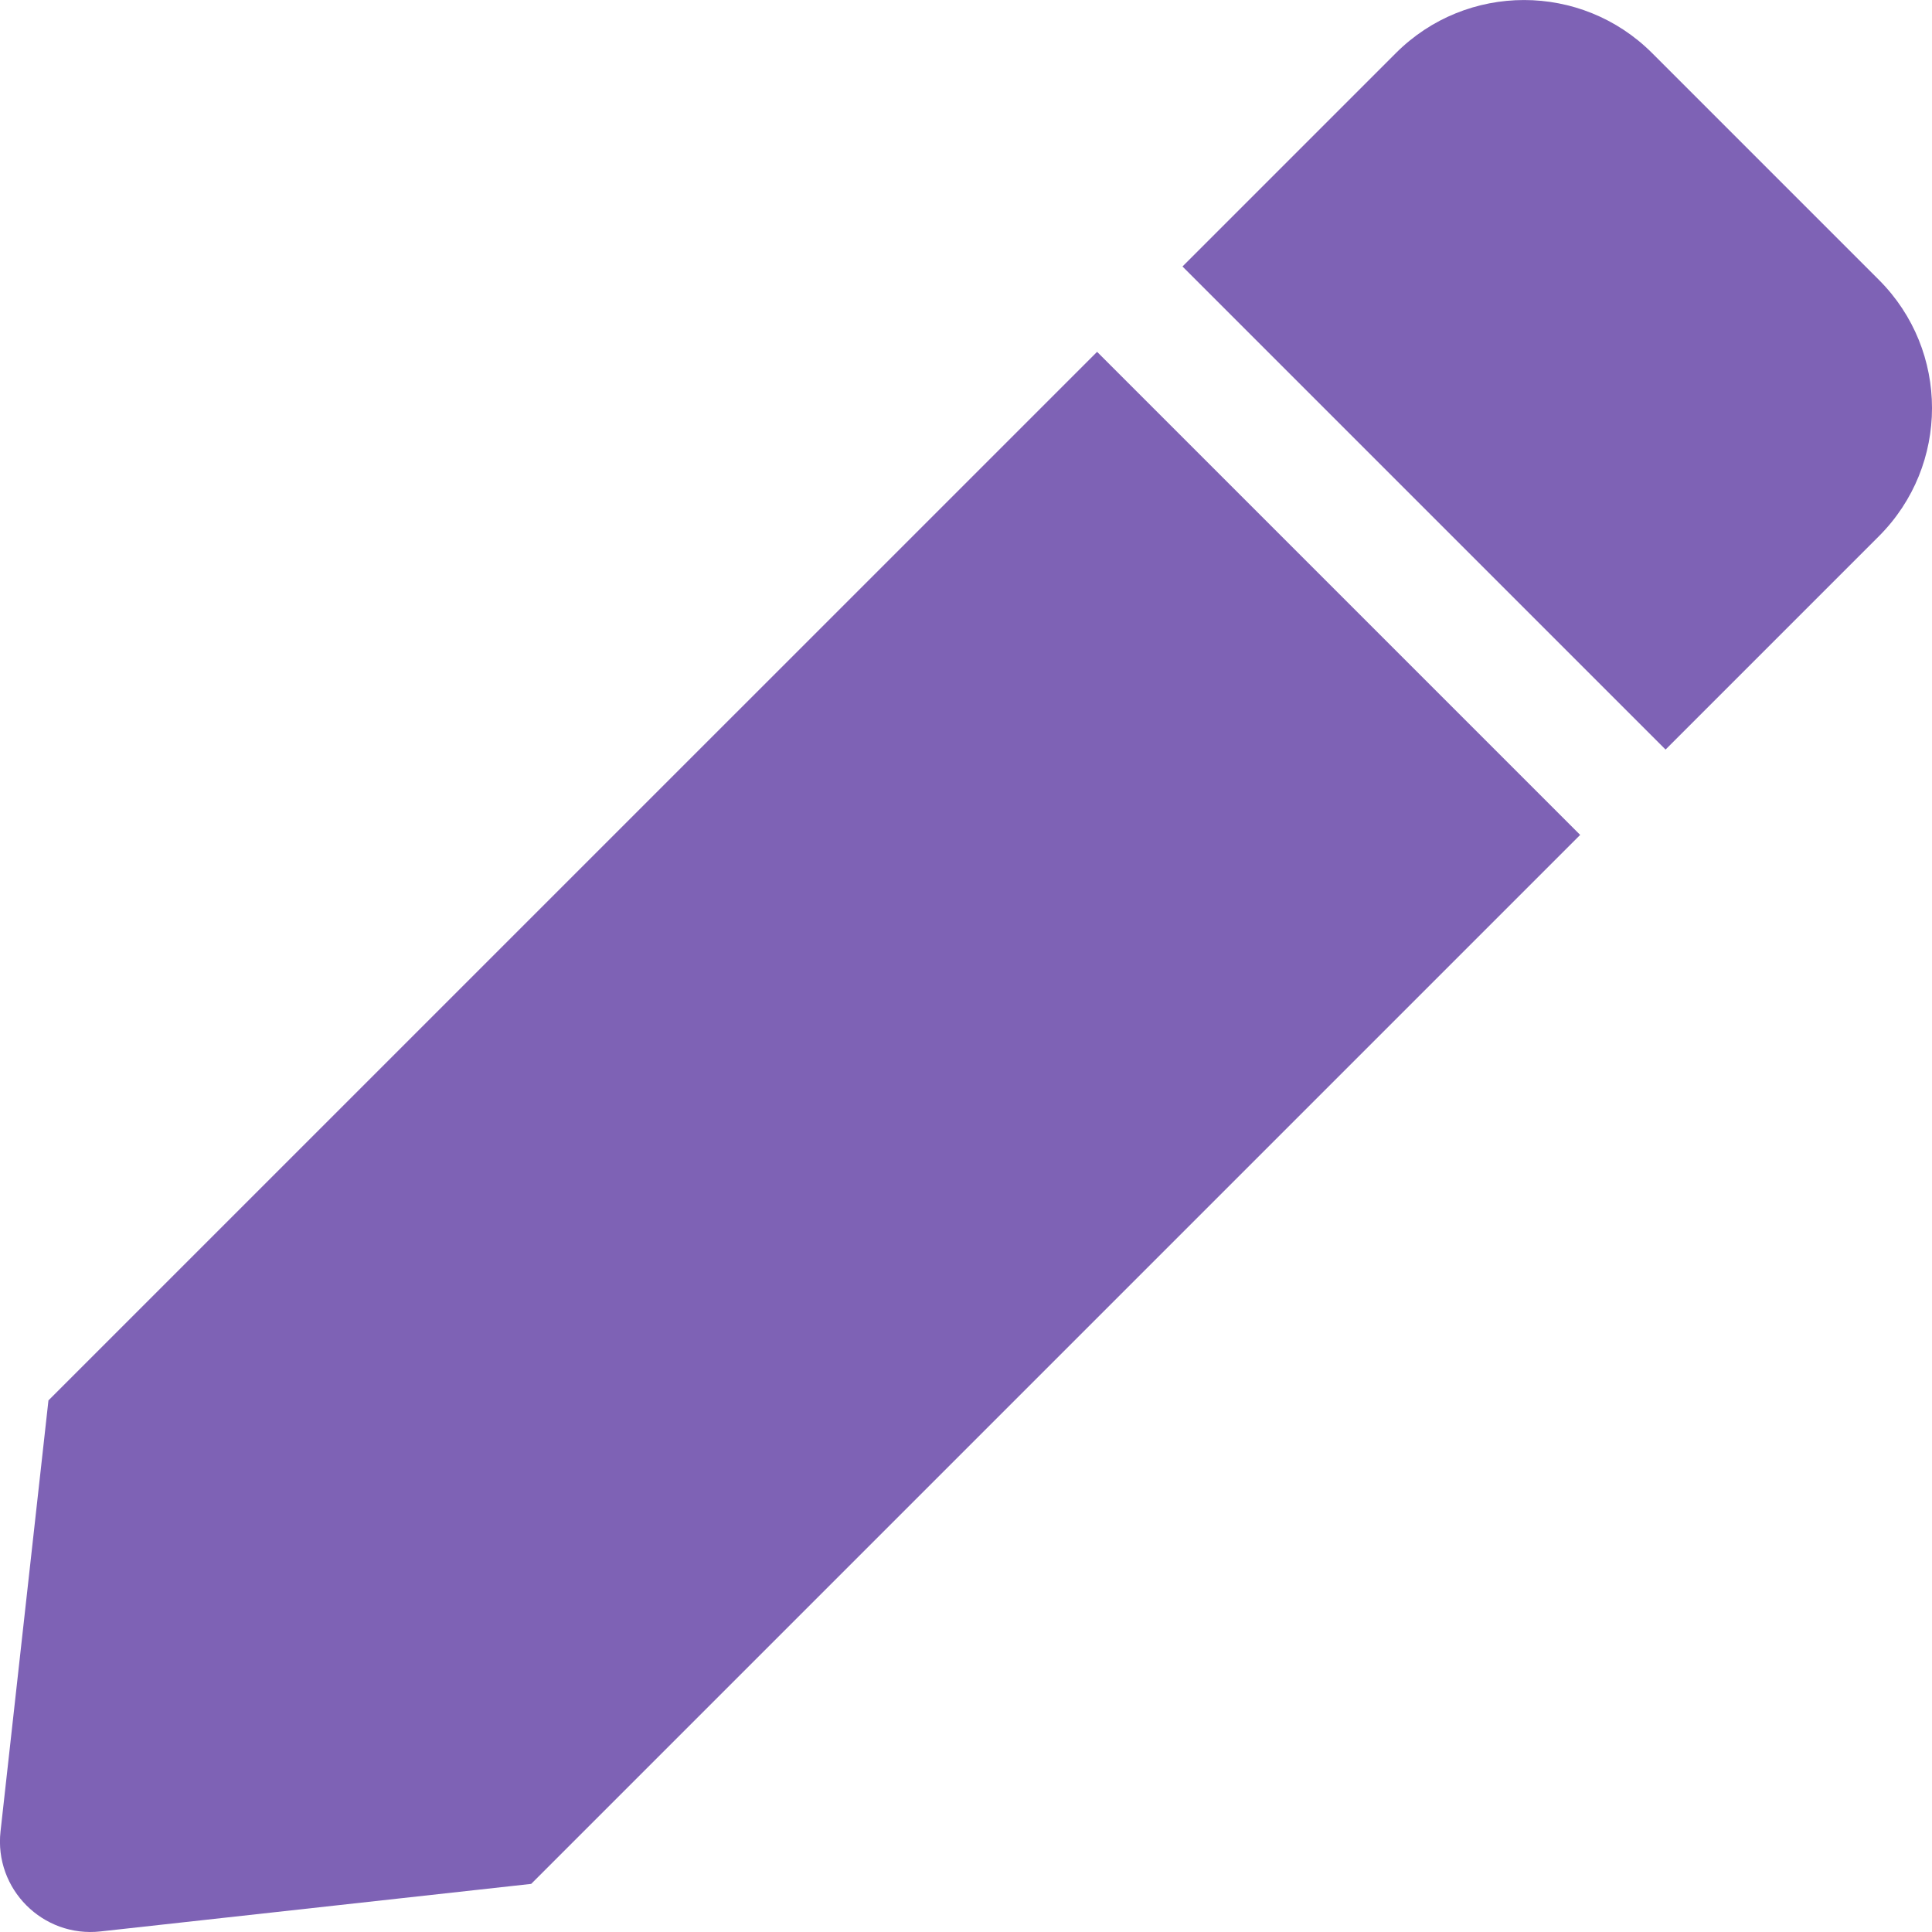
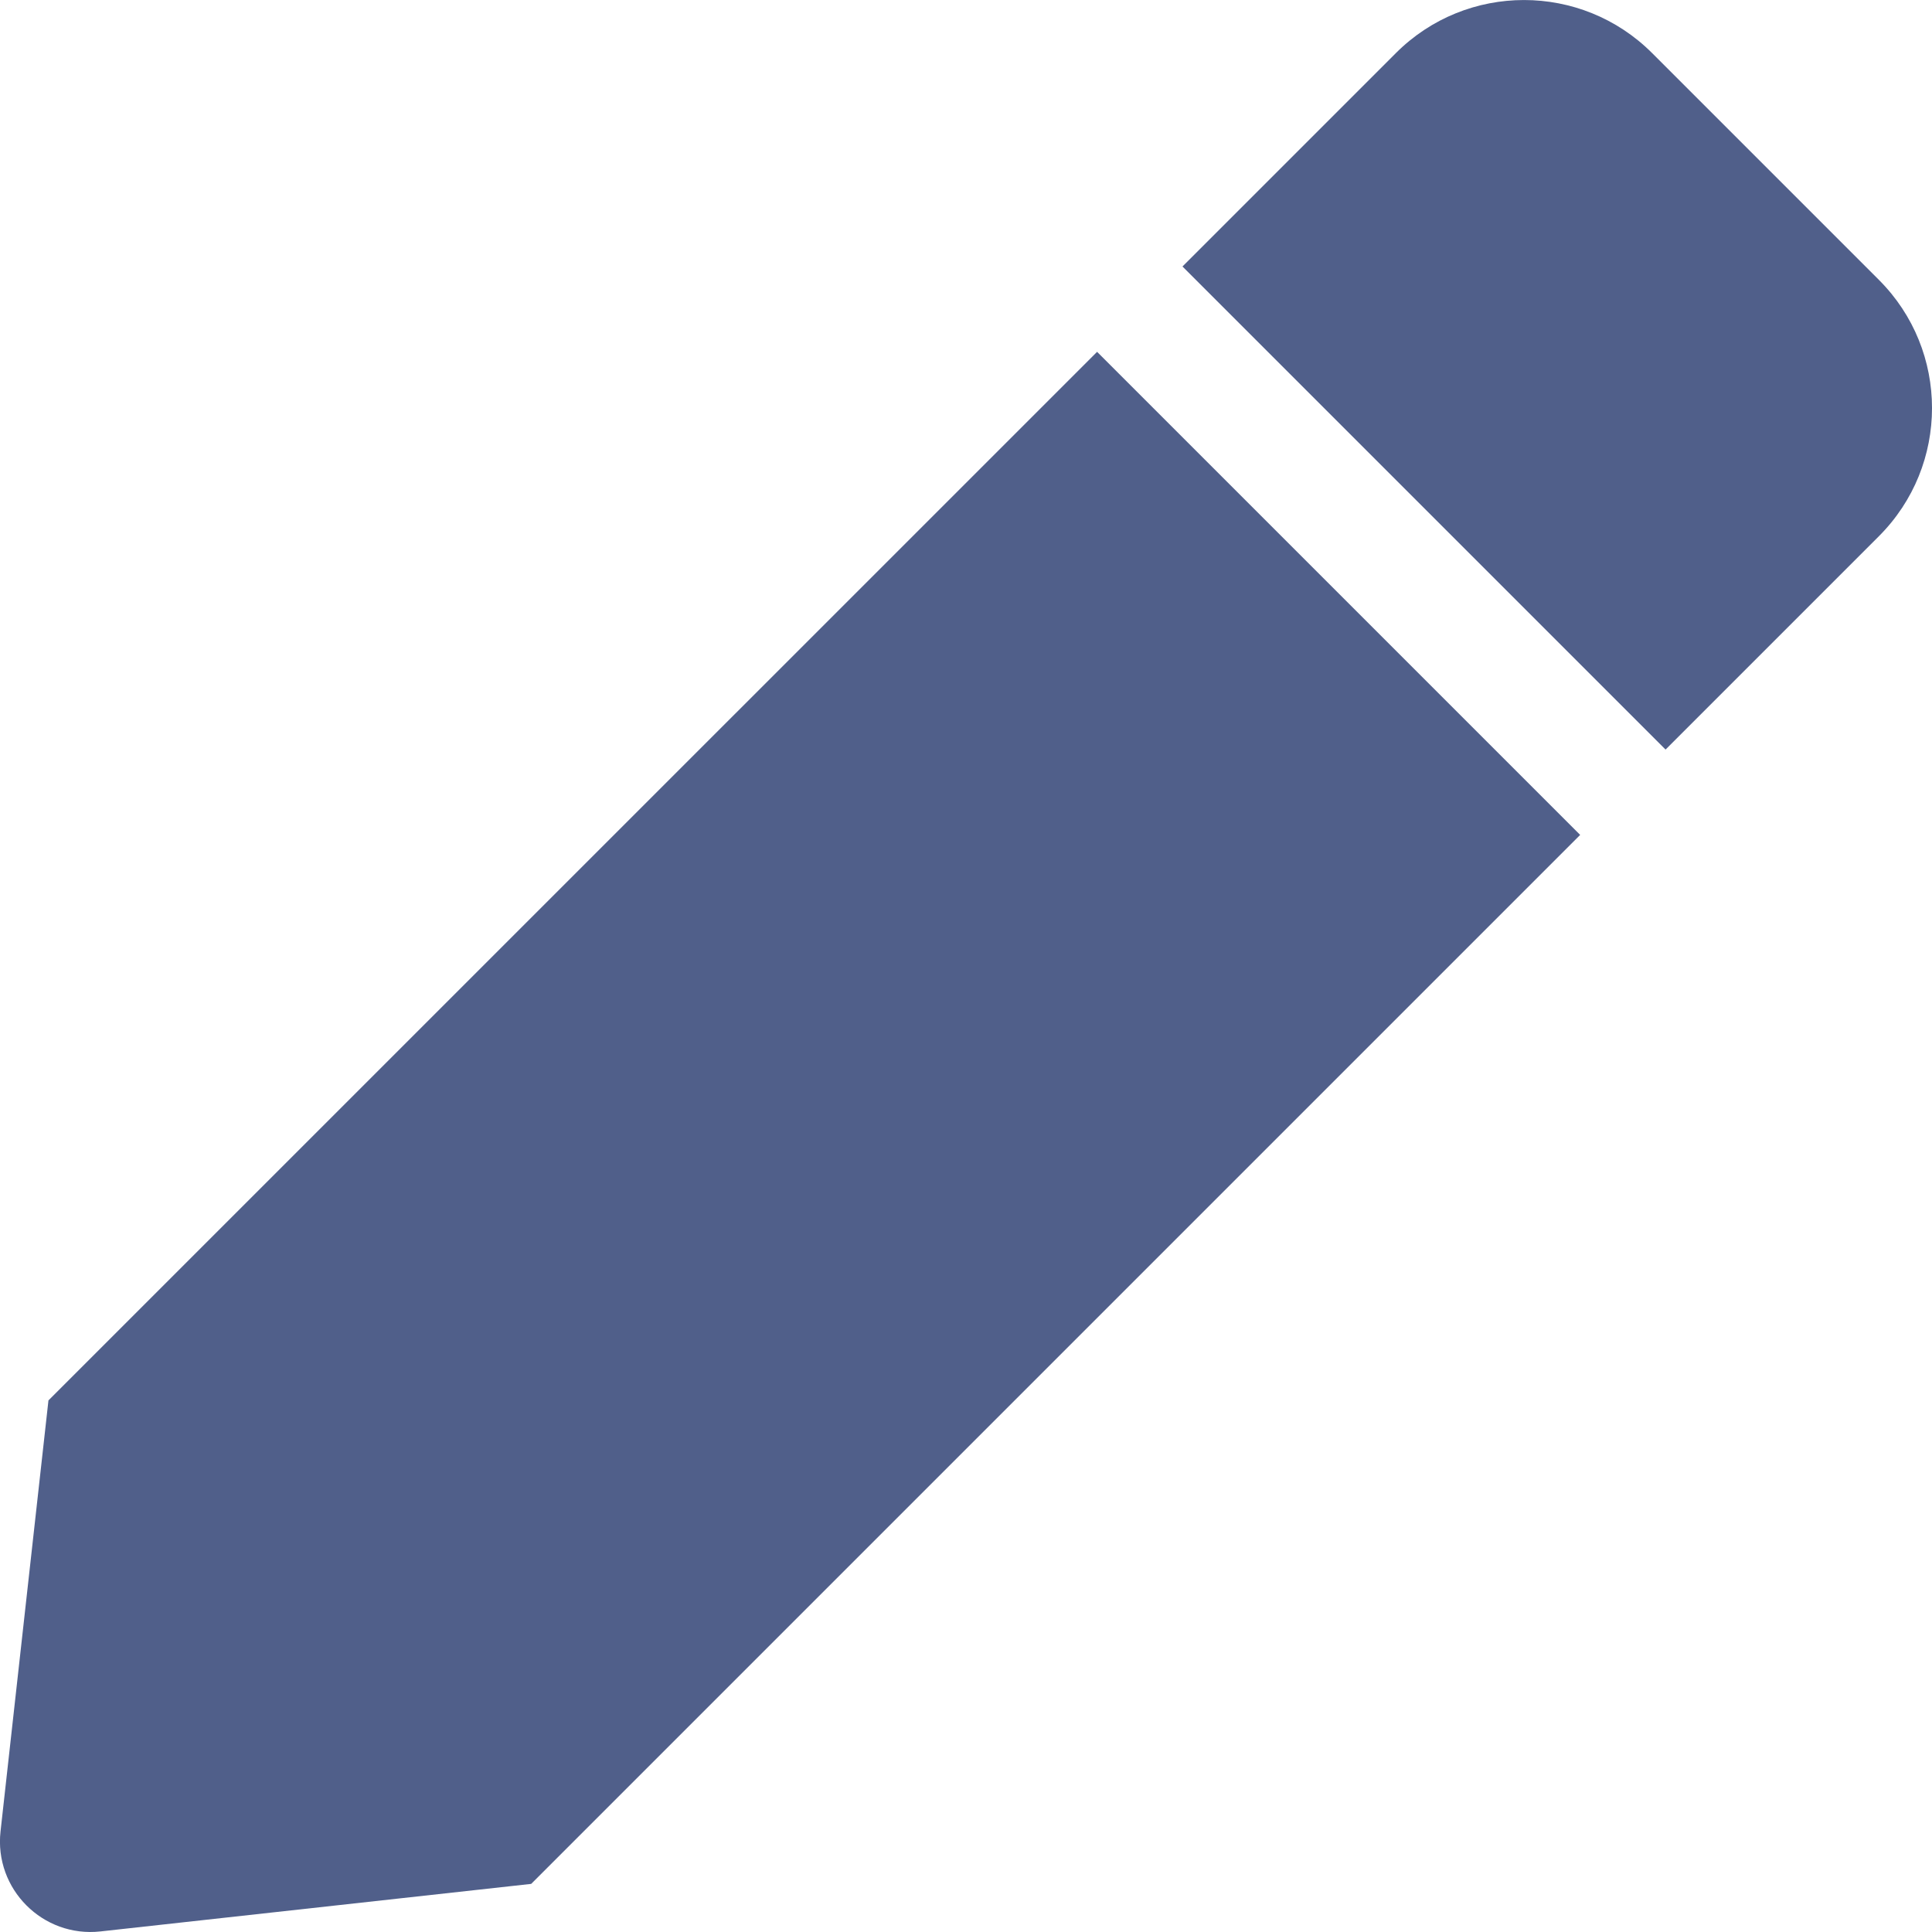
<svg xmlns="http://www.w3.org/2000/svg" aria-hidden="true" focusable="false" data-prefix="fas" data-icon="pen" class="svg-inline--fa fa-pen fa-w-16" role="img" viewBox="0 0 512 512">
-   <path fill="#7e62b5" d="M290.74 93.24l128.02 128.02-277.99 277.99-114.14 12.6C11.35 513.54-1.56 500.62.14 485.34l12.7-114.22 277.9-277.88zm207.2-19.06l-60.11-60.11c-18.75-18.75-49.16-18.75-67.91 0l-56.55 56.55 128.02 128.02 56.55-56.55c18.75-18.76 18.75-49.16 0-67.91z" />
+   <path fill="#505f8a" d="M290.74 93.24l128.02 128.02-277.99 277.99-114.14 12.6C11.35 513.54-1.56 500.62.14 485.34l12.7-114.22 277.9-277.88zm207.2-19.06l-60.11-60.11c-18.75-18.75-49.16-18.75-67.91 0l-56.55 56.55 128.02 128.02 56.55-56.55c18.75-18.76 18.75-49.16 0-67.91z">
+     </path>
</svg>
